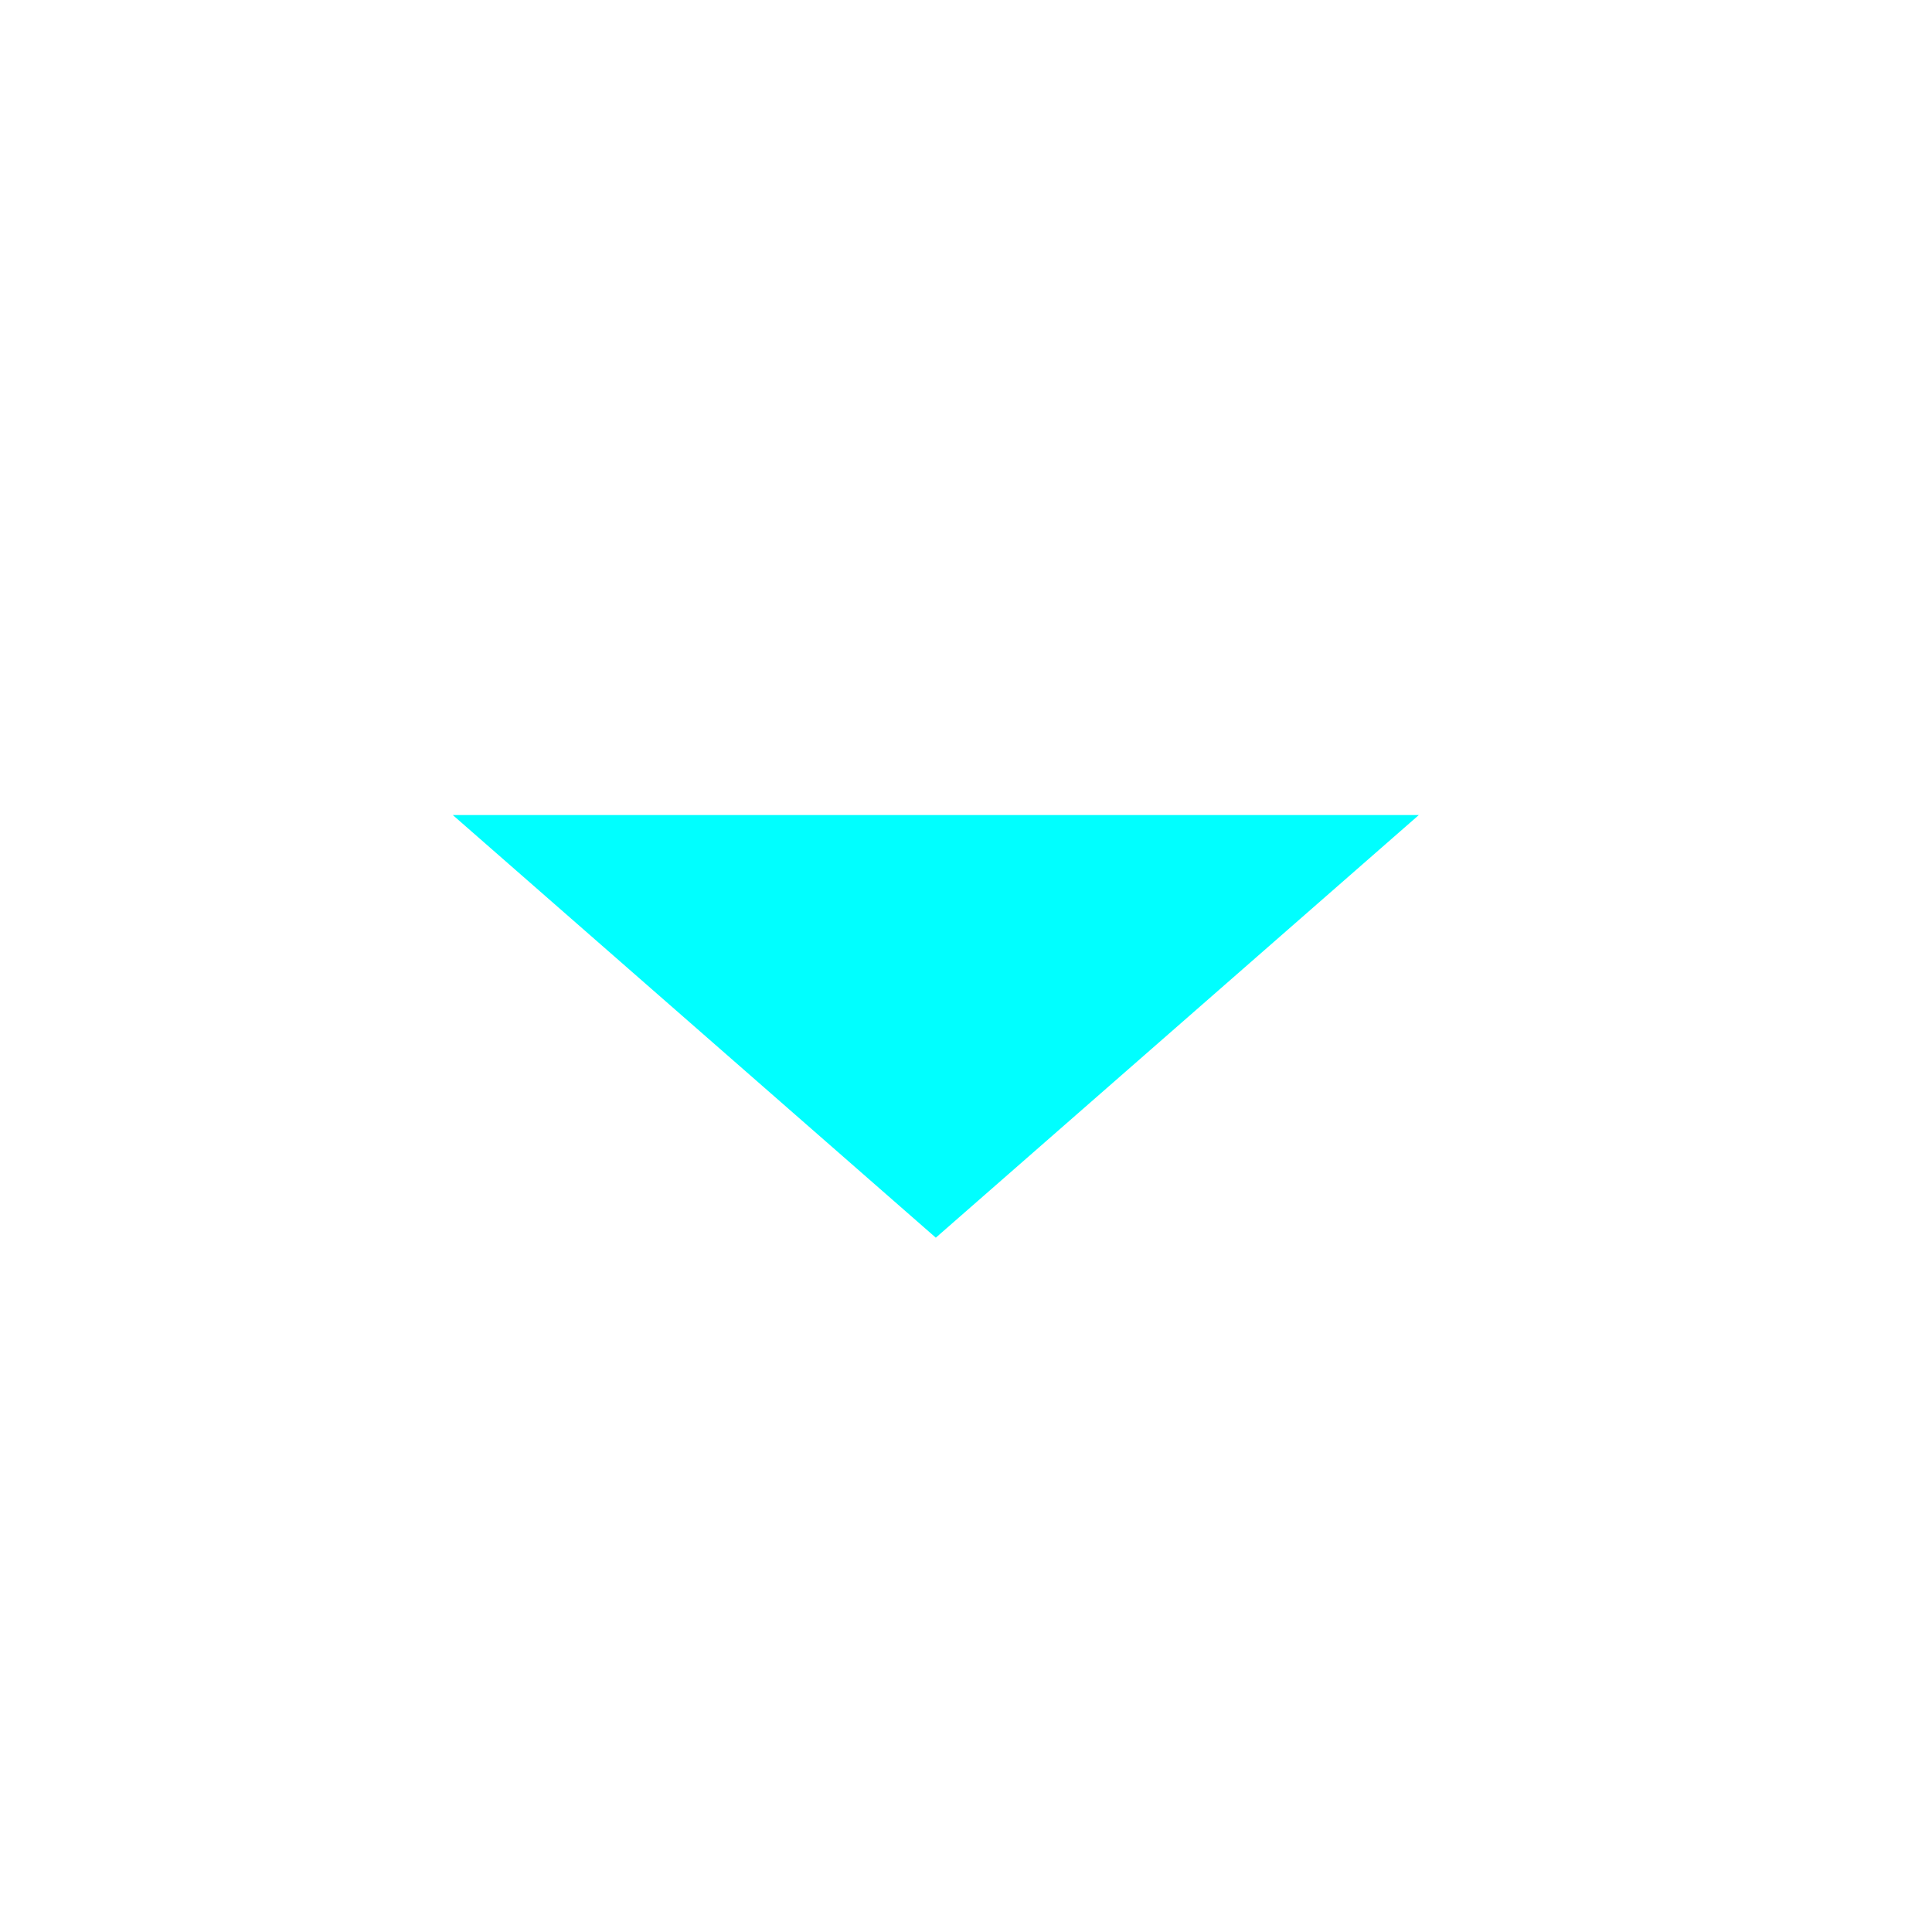
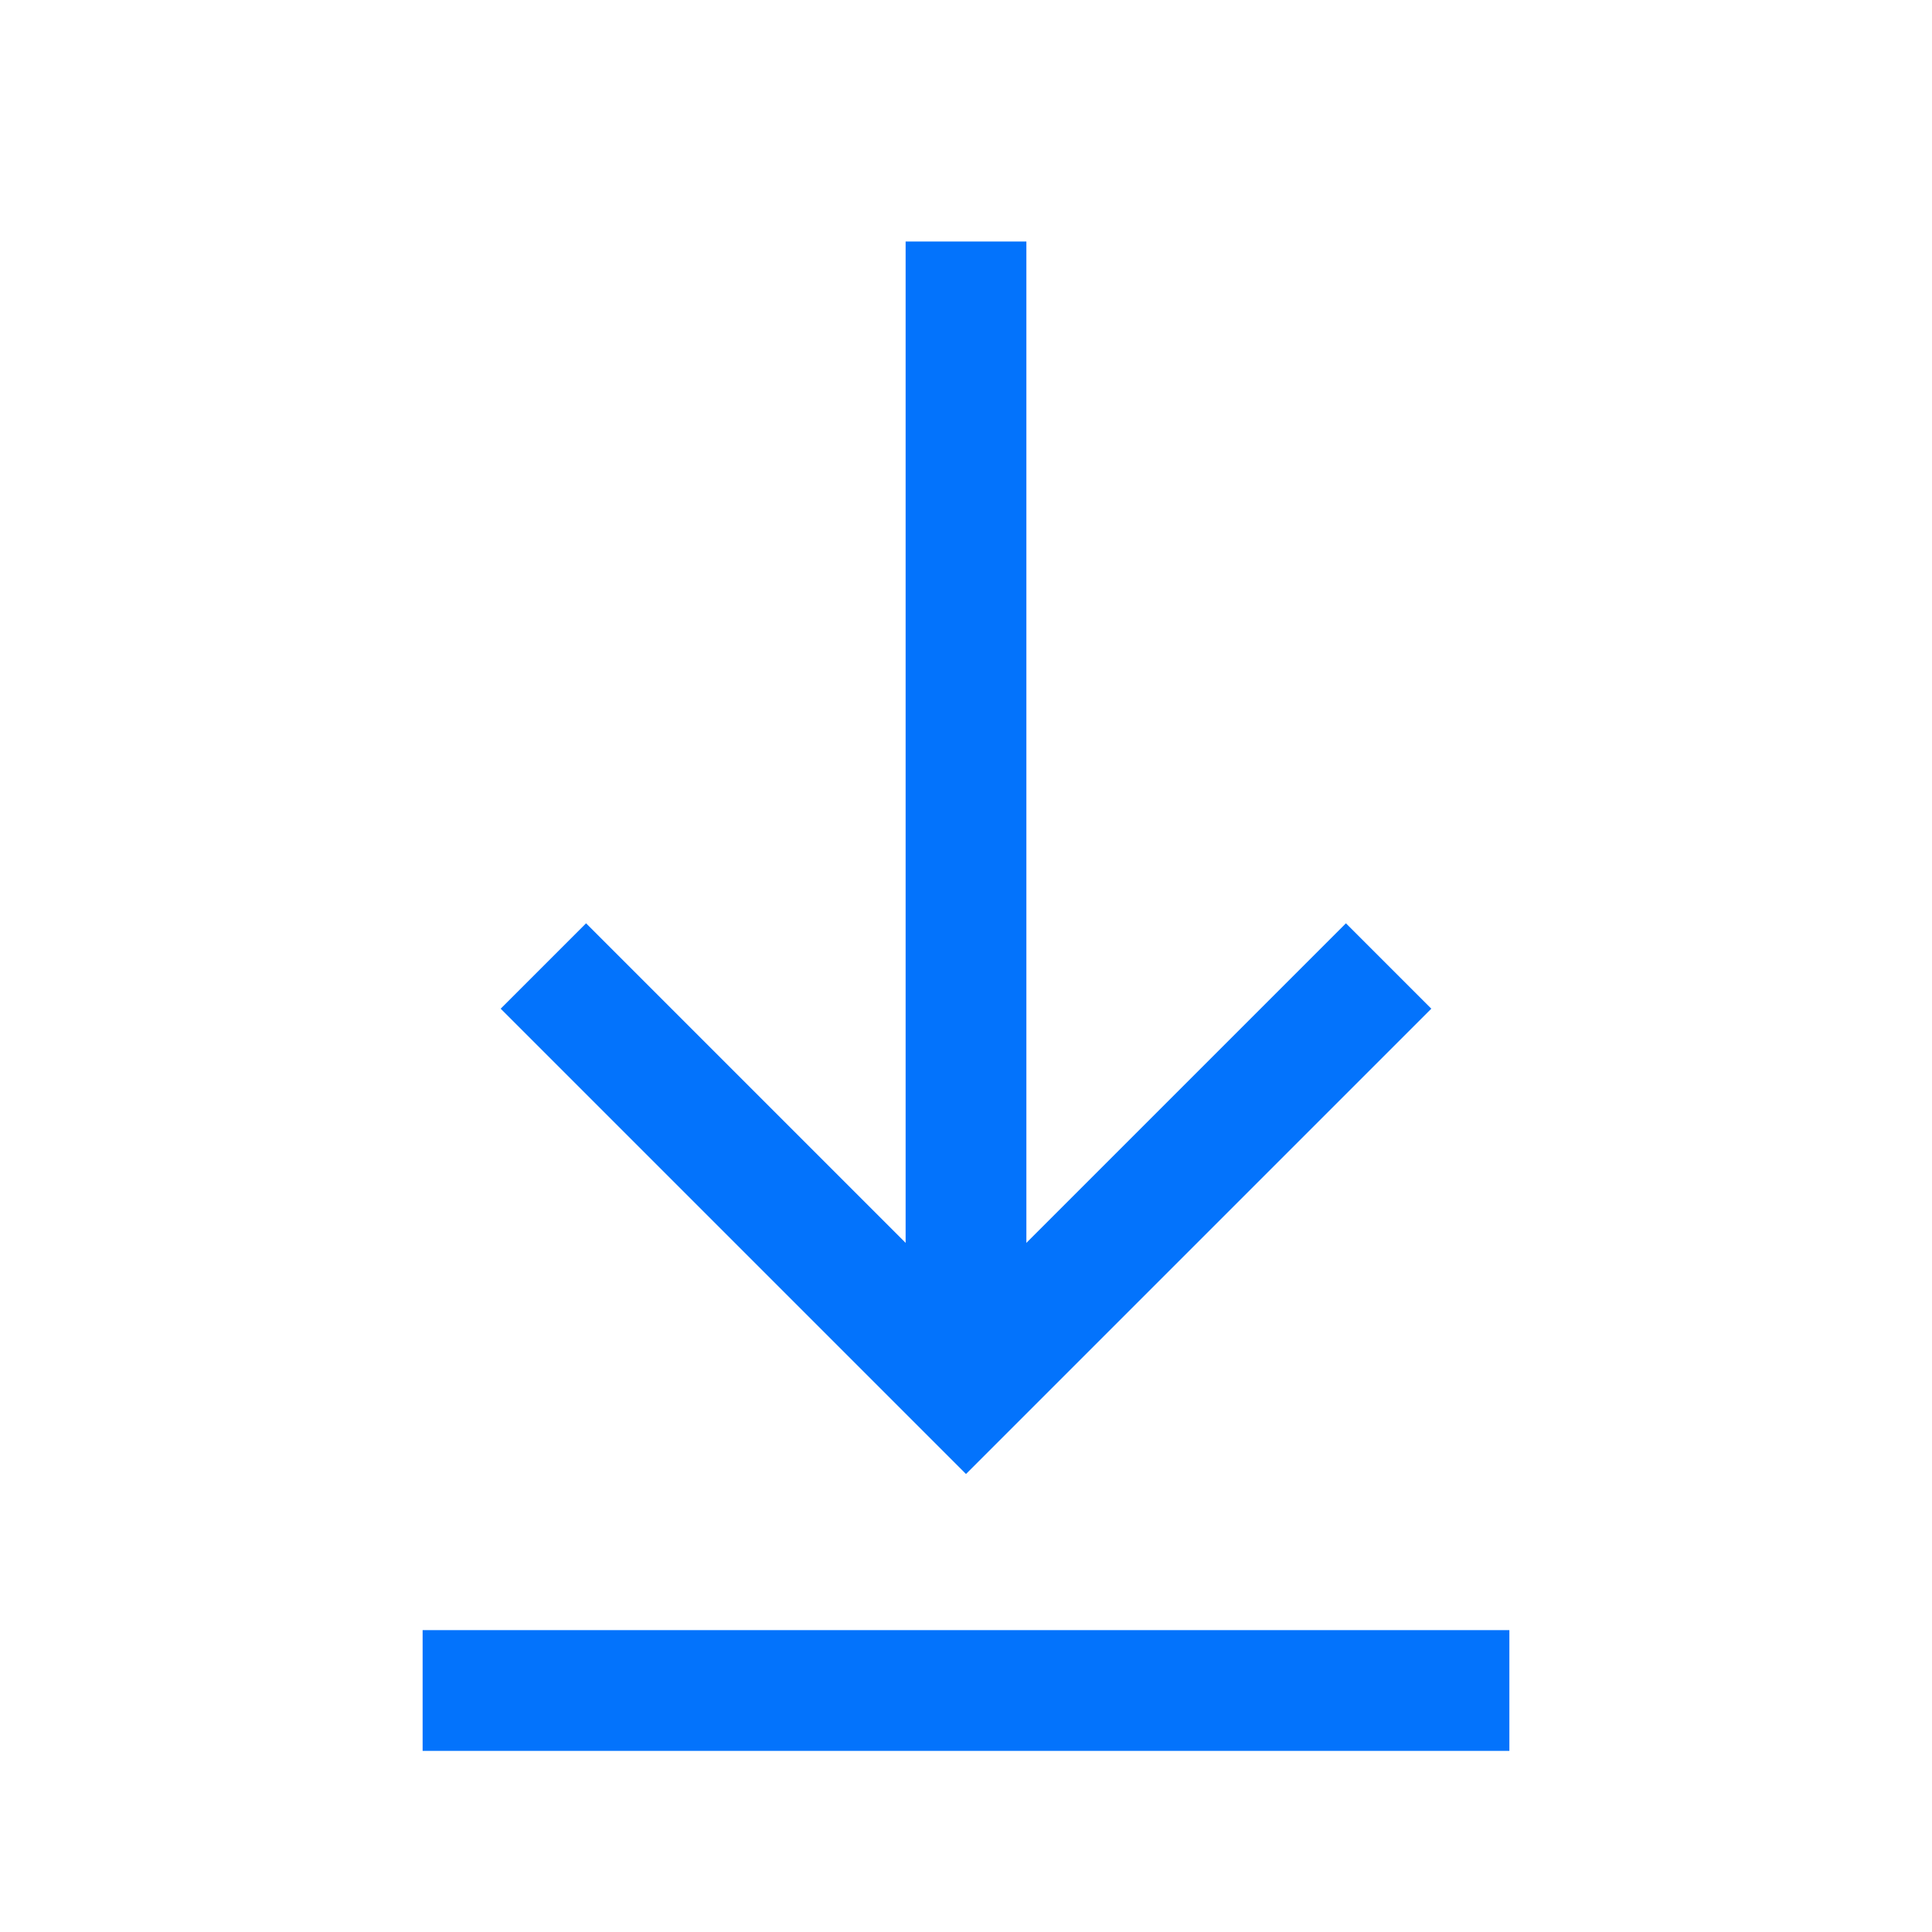
- <svg xmlns="http://www.w3.org/2000/svg" width="800px" height="800px" viewBox="0 0 16 16" version="1.1" fill="#00ffff" stroke="#" stroke-linecap="round" stroke-linejoin="round" stroke-width="1.5">
-   <path d="m3.25 13.25h9m-8.5-6.5 4 3.5 4-3.5m-4-5v8.5" />
+ <svg xmlns="http://www.w3.org/2000/svg" version="1.1" id="Layer_1" viewBox="0 0 32 32" enable-background="new 0 0 32 32" xml:space="preserve">
+   <line fill="none" stroke="#0373fc" stroke-width="2" stroke-miterlimit="10" x1="25" y1="28" x2="7" y2="28" />
+   <line fill="none" stroke="#0373fc" stroke-width="2" stroke-miterlimit="10" x1="16" y1="23" x2="16" y2="4" />
+   <polyline fill="none" stroke="#0373fc" stroke-width="2" stroke-miterlimit="10" points="9,16 16,23 23,16 " />
</svg>
